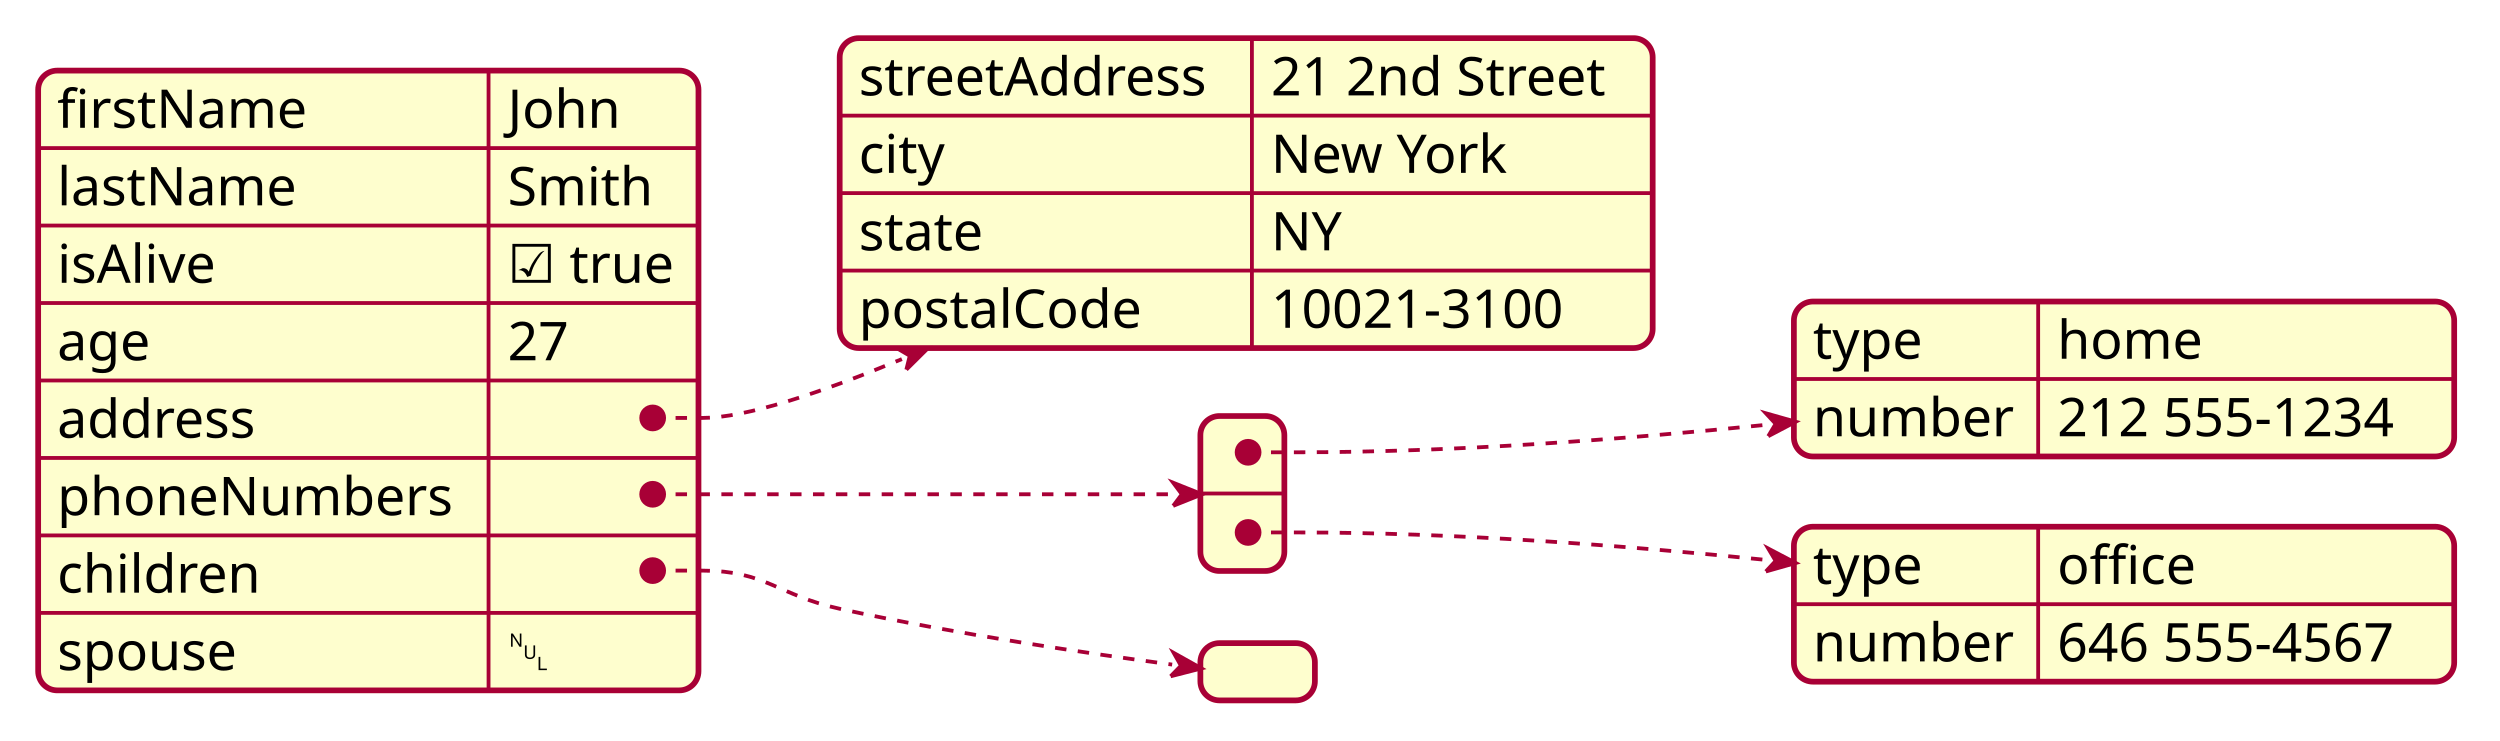
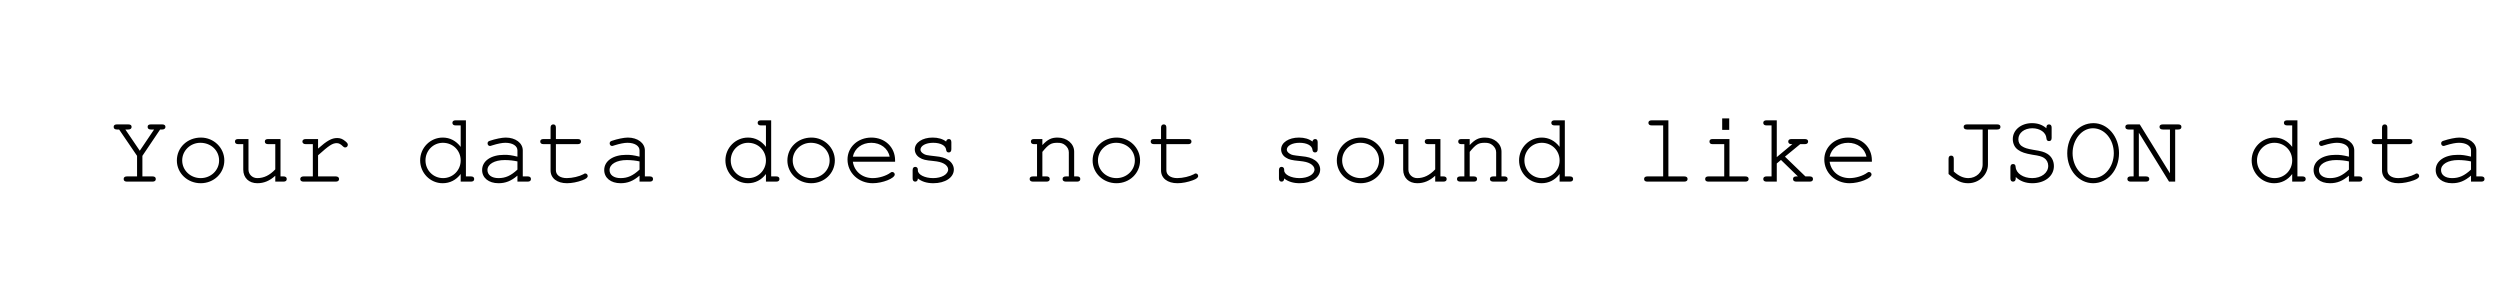
- <svg xmlns="http://www.w3.org/2000/svg" contentScriptType="application/ecmascript" contentStyleType="text/css" height="194px" preserveAspectRatio="none" style="width:655px;height:194px;background:#FFFFFF;" version="1.1" viewBox="0 0 655 194" width="655px" zoomAndPan="magnify">
+ <svg xmlns="http://www.w3.org/2000/svg" contentScriptType="application/ecmascript" contentStyleType="text/css" height="42px" preserveAspectRatio="none" style="width:344px;height:42px;background:#FFFFFF;" version="1.1" viewBox="0 0 344 42" width="344px" zoomAndPan="magnify">
  <defs />
  <g>
-     <rect fill="#FEFECE" height="162.375" rx="5" ry="5" style="stroke:#FEFECE;stroke-width:1.5;" width="173" x="10" y="18.5" />
-     <text fill="#000000" font-family="sans-serif" font-size="14" lengthAdjust="spacing" textLength="65" x="15" y="33.495">firstName</text>
-     <text fill="#000000" font-family="sans-serif" font-size="14" lengthAdjust="spacing" textLength="30" x="133" y="33.495">John</text>
-     <line style="stroke:#A80036;stroke-width:1.0;" x1="128" x2="128" y1="18.5" y2="38.797" />
-     <line style="stroke:#A80036;stroke-width:1.0;" x1="10" x2="183" y1="38.797" y2="38.797" />
-     <text fill="#000000" font-family="sans-serif" font-size="14" lengthAdjust="spacing" textLength="64" x="15" y="53.792">lastName</text>
-     <text fill="#000000" font-family="sans-serif" font-size="14" lengthAdjust="spacing" textLength="39" x="133" y="53.792">Smith</text>
-     <line style="stroke:#A80036;stroke-width:1.0;" x1="128" x2="128" y1="38.797" y2="59.094" />
-     <line style="stroke:#A80036;stroke-width:1.0;" x1="10" x2="183" y1="59.094" y2="59.094" />
-     <text fill="#000000" font-family="sans-serif" font-size="14" lengthAdjust="spacing" textLength="42" x="15" y="74.089">isAlive</text>
-     <text fill="#000000" font-family="sans-serif" font-size="14" lengthAdjust="spacing" textLength="45" x="133" y="74.089">☑ true</text>
-     <line style="stroke:#A80036;stroke-width:1.0;" x1="128" x2="128" y1="59.094" y2="79.391" />
-     <line style="stroke:#A80036;stroke-width:1.0;" x1="10" x2="183" y1="79.391" y2="79.391" />
-     <text fill="#000000" font-family="sans-serif" font-size="14" lengthAdjust="spacing" textLength="26" x="15" y="94.386">age</text>
-     <text fill="#000000" font-family="sans-serif" font-size="14" lengthAdjust="spacing" textLength="18" x="133" y="94.386">27</text>
-     <line style="stroke:#A80036;stroke-width:1.0;" x1="128" x2="128" y1="79.391" y2="99.688" />
-     <line style="stroke:#A80036;stroke-width:1.0;" x1="10" x2="183" y1="99.688" y2="99.688" />
-     <text fill="#000000" font-family="sans-serif" font-size="14" lengthAdjust="spacing" textLength="56" x="15" y="114.683">address</text>
-     <text fill="#000000" font-family="sans-serif" font-size="14" lengthAdjust="spacing" textLength="0" x="145" y="114.683" />
-     <line style="stroke:#A80036;stroke-width:1.0;" x1="128" x2="128" y1="99.688" y2="119.984" />
-     <line style="stroke:#A80036;stroke-width:1.0;" x1="10" x2="183" y1="119.984" y2="119.984" />
-     <text fill="#000000" font-family="sans-serif" font-size="14" lengthAdjust="spacing" textLength="108" x="15" y="134.98">phoneNumbers</text>
-     <text fill="#000000" font-family="sans-serif" font-size="14" lengthAdjust="spacing" textLength="0" x="145" y="134.98" />
-     <line style="stroke:#A80036;stroke-width:1.0;" x1="128" x2="128" y1="119.984" y2="140.281" />
-     <line style="stroke:#A80036;stroke-width:1.0;" x1="10" x2="183" y1="140.281" y2="140.281" />
-     <text fill="#000000" font-family="sans-serif" font-size="14" lengthAdjust="spacing" textLength="55" x="15" y="155.276">children</text>
-     <text fill="#000000" font-family="sans-serif" font-size="14" lengthAdjust="spacing" textLength="0" x="145" y="155.276" />
-     <line style="stroke:#A80036;stroke-width:1.0;" x1="128" x2="128" y1="140.281" y2="160.578" />
-     <line style="stroke:#A80036;stroke-width:1.0;" x1="10" x2="183" y1="160.578" y2="160.578" />
-     <text fill="#000000" font-family="sans-serif" font-size="14" lengthAdjust="spacing" textLength="52" x="15" y="175.573">spouse</text>
-     <text fill="#000000" font-family="sans-serif" font-size="14" lengthAdjust="spacing" textLength="8" x="133" y="175.573">␀</text>
-     <line style="stroke:#A80036;stroke-width:1.0;" x1="128" x2="128" y1="160.578" y2="180.875" />
-     <rect fill="none" height="162.375" rx="5" ry="5" style="stroke:#A80036;stroke-width:1.5;" width="173" x="10" y="18.5" />
-     <rect fill="#FEFECE" height="81.188" rx="5" ry="5" style="stroke:#FEFECE;stroke-width:1.5;" width="213" x="220" y="10" />
-     <text fill="#000000" font-family="sans-serif" font-size="14" lengthAdjust="spacing" textLength="98" x="225" y="24.995">streetAddress</text>
-     <text fill="#000000" font-family="sans-serif" font-size="14" lengthAdjust="spacing" textLength="95" x="333" y="24.995">21 2nd Street</text>
-     <line style="stroke:#A80036;stroke-width:1.0;" x1="328" x2="328" y1="10" y2="30.297" />
-     <line style="stroke:#A80036;stroke-width:1.0;" x1="220" x2="433" y1="30.297" y2="30.297" />
-     <text fill="#000000" font-family="sans-serif" font-size="14" lengthAdjust="spacing" textLength="23" x="225" y="45.292">city</text>
-     <text fill="#000000" font-family="sans-serif" font-size="14" lengthAdjust="spacing" textLength="65" x="333" y="45.292">New York</text>
-     <line style="stroke:#A80036;stroke-width:1.0;" x1="328" x2="328" y1="30.297" y2="50.594" />
-     <line style="stroke:#A80036;stroke-width:1.0;" x1="220" x2="433" y1="50.594" y2="50.594" />
-     <text fill="#000000" font-family="sans-serif" font-size="14" lengthAdjust="spacing" textLength="35" x="225" y="65.589">state</text>
-     <text fill="#000000" font-family="sans-serif" font-size="14" lengthAdjust="spacing" textLength="19" x="333" y="65.589">NY</text>
-     <line style="stroke:#A80036;stroke-width:1.0;" x1="328" x2="328" y1="50.594" y2="70.891" />
-     <line style="stroke:#A80036;stroke-width:1.0;" x1="220" x2="433" y1="70.891" y2="70.891" />
-     <text fill="#000000" font-family="sans-serif" font-size="14" lengthAdjust="spacing" textLength="79" x="225" y="85.886">postalCode</text>
-     <text fill="#000000" font-family="sans-serif" font-size="14" lengthAdjust="spacing" textLength="86" x="333" y="85.886">10021-3100</text>
-     <line style="stroke:#A80036;stroke-width:1.0;" x1="328" x2="328" y1="70.891" y2="91.188" />
-     <rect fill="none" height="81.188" rx="5" ry="5" style="stroke:#A80036;stroke-width:1.5;" width="213" x="220" y="10" />
-     <rect fill="#FEFECE" height="40.594" rx="5" ry="5" style="stroke:#FEFECE;stroke-width:1.5;" width="22" x="314.5" y="109" />
-     <text fill="#000000" font-family="sans-serif" font-size="14" lengthAdjust="spacing" textLength="0" x="331.5" y="123.995" />
-     <line style="stroke:#A80036;stroke-width:1.0;" x1="314.5" x2="336.5" y1="129.297" y2="129.297" />
-     <text fill="#000000" font-family="sans-serif" font-size="14" lengthAdjust="spacing" textLength="0" x="331.5" y="144.292" />
-     <rect fill="none" height="40.594" rx="5" ry="5" style="stroke:#A80036;stroke-width:1.5;" width="22" x="314.5" y="109" />
-     <rect fill="#FEFECE" height="40.594" rx="5" ry="5" style="stroke:#FEFECE;stroke-width:1.5;" width="173" x="470" y="79" />
-     <text fill="#000000" font-family="sans-serif" font-size="14" lengthAdjust="spacing" textLength="30" x="475" y="93.995">type</text>
-     <text fill="#000000" font-family="sans-serif" font-size="14" lengthAdjust="spacing" textLength="40" x="539" y="93.995">home</text>
-     <line style="stroke:#A80036;stroke-width:1.0;" x1="534" x2="534" y1="79" y2="99.297" />
-     <line style="stroke:#A80036;stroke-width:1.0;" x1="470" x2="643" y1="99.297" y2="99.297" />
-     <text fill="#000000" font-family="sans-serif" font-size="14" lengthAdjust="spacing" textLength="54" x="475" y="114.292">number</text>
-     <text fill="#000000" font-family="sans-serif" font-size="14" lengthAdjust="spacing" textLength="99" x="539" y="114.292">212 555-1234</text>
-     <line style="stroke:#A80036;stroke-width:1.0;" x1="534" x2="534" y1="99.297" y2="119.594" />
-     <rect fill="none" height="40.594" rx="5" ry="5" style="stroke:#A80036;stroke-width:1.5;" width="173" x="470" y="79" />
-     <rect fill="#FEFECE" height="40.594" rx="5" ry="5" style="stroke:#FEFECE;stroke-width:1.5;" width="173" x="470" y="138" />
-     <text fill="#000000" font-family="sans-serif" font-size="14" lengthAdjust="spacing" textLength="30" x="475" y="152.995">type</text>
-     <text fill="#000000" font-family="sans-serif" font-size="14" lengthAdjust="spacing" textLength="37" x="539" y="152.995">office</text>
-     <line style="stroke:#A80036;stroke-width:1.0;" x1="534" x2="534" y1="138" y2="158.297" />
-     <line style="stroke:#A80036;stroke-width:1.0;" x1="470" x2="643" y1="158.297" y2="158.297" />
-     <text fill="#000000" font-family="sans-serif" font-size="14" lengthAdjust="spacing" textLength="54" x="475" y="173.292">number</text>
-     <text fill="#000000" font-family="sans-serif" font-size="14" lengthAdjust="spacing" textLength="99" x="539" y="173.292">646 555-4567</text>
-     <line style="stroke:#A80036;stroke-width:1.0;" x1="534" x2="534" y1="158.297" y2="178.594" />
-     <rect fill="none" height="40.594" rx="5" ry="5" style="stroke:#A80036;stroke-width:1.5;" width="173" x="470" y="138" />
-     <rect fill="#FEFECE" height="15" rx="5" ry="5" style="stroke:#FEFECE;stroke-width:1.5;" width="30" x="314.5" y="168.5" />
-     <rect fill="none" height="15" rx="5" ry="5" style="stroke:#A80036;stroke-width:1.5;" width="30" x="314.5" y="168.5" />
-     <path d="M171,109.5 L184,109.5 C195.442,109.5 215.144,102.885 236.29,94.084 " fill="none" style="stroke:#A80036;stroke-width:1.0;stroke-dasharray:3.0,3.0;" />
-     <path d="M237.461,96.847 L238.362,93.205 L235.119,91.321 L243.198,91.155 L237.461,96.847 " fill="#A80036" style="stroke:#A80036;stroke-width:1.0;" />
-     <ellipse cx="171" cy="109.5" fill="#A80036" rx="3" ry="3" style="stroke:#A80036;stroke-width:1.0;" />
-     <path d="M327,118.5 L340,118.5 C380.409,118.5 424.908,115.159 462.962,111.28 " fill="none" style="stroke:#A80036;stroke-width:1.0;stroke-dasharray:3.0,3.0;" />
-     <path d="M463.275,114.288 L465.218,111.045 L462.649,108.271 L470.484,110.497 L463.275,114.288 " fill="#A80036" style="stroke:#A80036;stroke-width:1.0;" />
-     <ellipse cx="327" cy="118.5" fill="#A80036" rx="3" ry="3" style="stroke:#A80036;stroke-width:1.0;" />
-     <path d="M327,139.5 L340,139.5 C380.409,139.5 424.908,142.841 462.962,146.72 " fill="none" style="stroke:#A80036;stroke-width:1.0;stroke-dasharray:3.0,3.0;" />
-     <path d="M462.649,149.729 L465.218,146.955 L463.275,143.712 L470.484,147.503 L462.649,149.729 " fill="#A80036" style="stroke:#A80036;stroke-width:1.0;" />
-     <ellipse cx="327" cy="139.5" fill="#A80036" rx="3" ry="3" style="stroke:#A80036;stroke-width:1.0;" />
-     <path d="M171,129.5 L184,129.5 C228.236,129.5 280.224,129.5 307.364,129.5 " fill="none" style="stroke:#A80036;stroke-width:1.0;stroke-dasharray:3.0,3.0;" />
-     <path d="M307.364,132.536 L309.64,129.5 L307.364,126.465 L314.953,129.5 L307.364,132.536 " fill="#A80036" style="stroke:#A80036;stroke-width:1.0;" />
-     <ellipse cx="171" cy="129.5" fill="#A80036" rx="3" ry="3" style="stroke:#A80036;stroke-width:1.0;" />
-     <path d="M171,149.5 L184,149.5 C200.606,149.5 203.776,155.957 220,159.5 C250.221,166.099 285.81,171.287 307.104,174.12 " fill="none" style="stroke:#A80036;stroke-width:1.0;stroke-dasharray:3.0,3.0;" />
-     <path d="M306.703,177.191 L309.407,174.42 L307.505,171.048 L314.782,175.121 L306.703,177.191 " fill="#A80036" style="stroke:#A80036;stroke-width:1.0;" />
-     <ellipse cx="171" cy="149.5" fill="#A80036" rx="3" ry="3" style="stroke:#A80036;stroke-width:1.0;" />
+     <text fill="#000000" font-family="Courier" font-size="14" lengthAdjust="spacing" textLength="312" x="15" y="24.995">Your data does not sound like JSON data</text>
  </g>
</svg>
